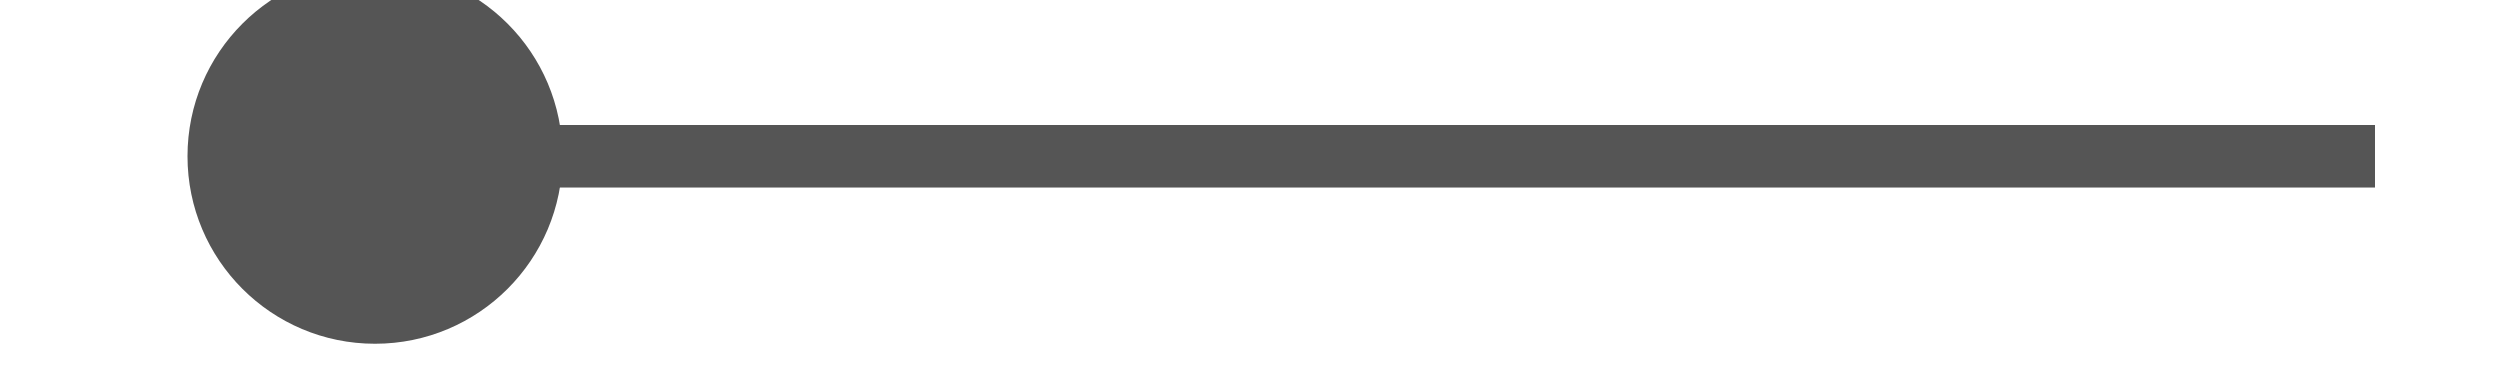
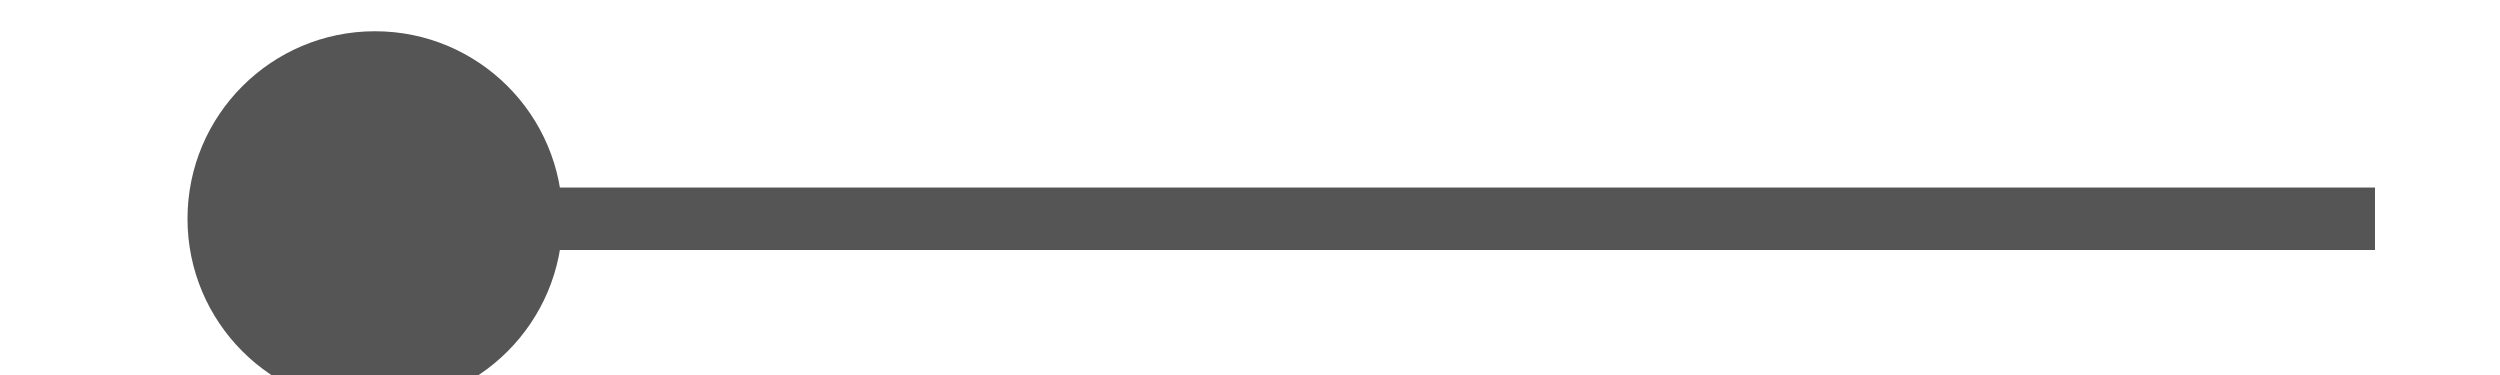
- <svg xmlns="http://www.w3.org/2000/svg" version="1.1" width="40px" height="6px" preserveAspectRatio="xMinYMid meet" viewBox="236 883  40 4">
-   <g transform="matrix(-1 0 0 -1 512 1770 )">
-     <path d="M 241 882.5  A 3 3 0 0 0 238 885.5 A 3 3 0 0 0 241 888.5 A 3 3 0 0 0 244 885.5 A 3 3 0 0 0 241 882.5 Z " fill-rule="nonzero" fill="#555555" stroke="none" transform="matrix(-1 1.22460635382238E-16 -1.22460635382238E-16 -1 511 1771 )" />
-     <path d="M 239 885.5  L 273 885.5  " stroke-width="1" stroke="#555555" fill="none" transform="matrix(-1 1.22460635382238E-16 -1.22460635382238E-16 -1 511 1771 )" />
+ <svg xmlns="http://www.w3.org/2000/svg" version="1.1" width="40px" height="6px" preserveAspectRatio="xMinYMid meet" viewBox="236 831  40 4">
+   <g transform="matrix(-1 0 0 -1 512 1666 )">
+     <path d="M 241 829.5  A 3 3 0 0 0 238 832.5 A 3 3 0 0 0 241 835.5 A 3 3 0 0 0 244 832.5 A 3 3 0 0 0 241 829.5 Z " fill-rule="nonzero" fill="#555555" stroke="none" transform="matrix(-1 1.22460635382238E-16 -1.22460635382238E-16 -1 511 1665 )" />
+     <path d="M 239 832.5  L 273 832.5  " stroke-width="1" stroke="#555555" fill="none" transform="matrix(-1 1.22460635382238E-16 -1.22460635382238E-16 -1 511 1665 )" />
  </g>
</svg>
